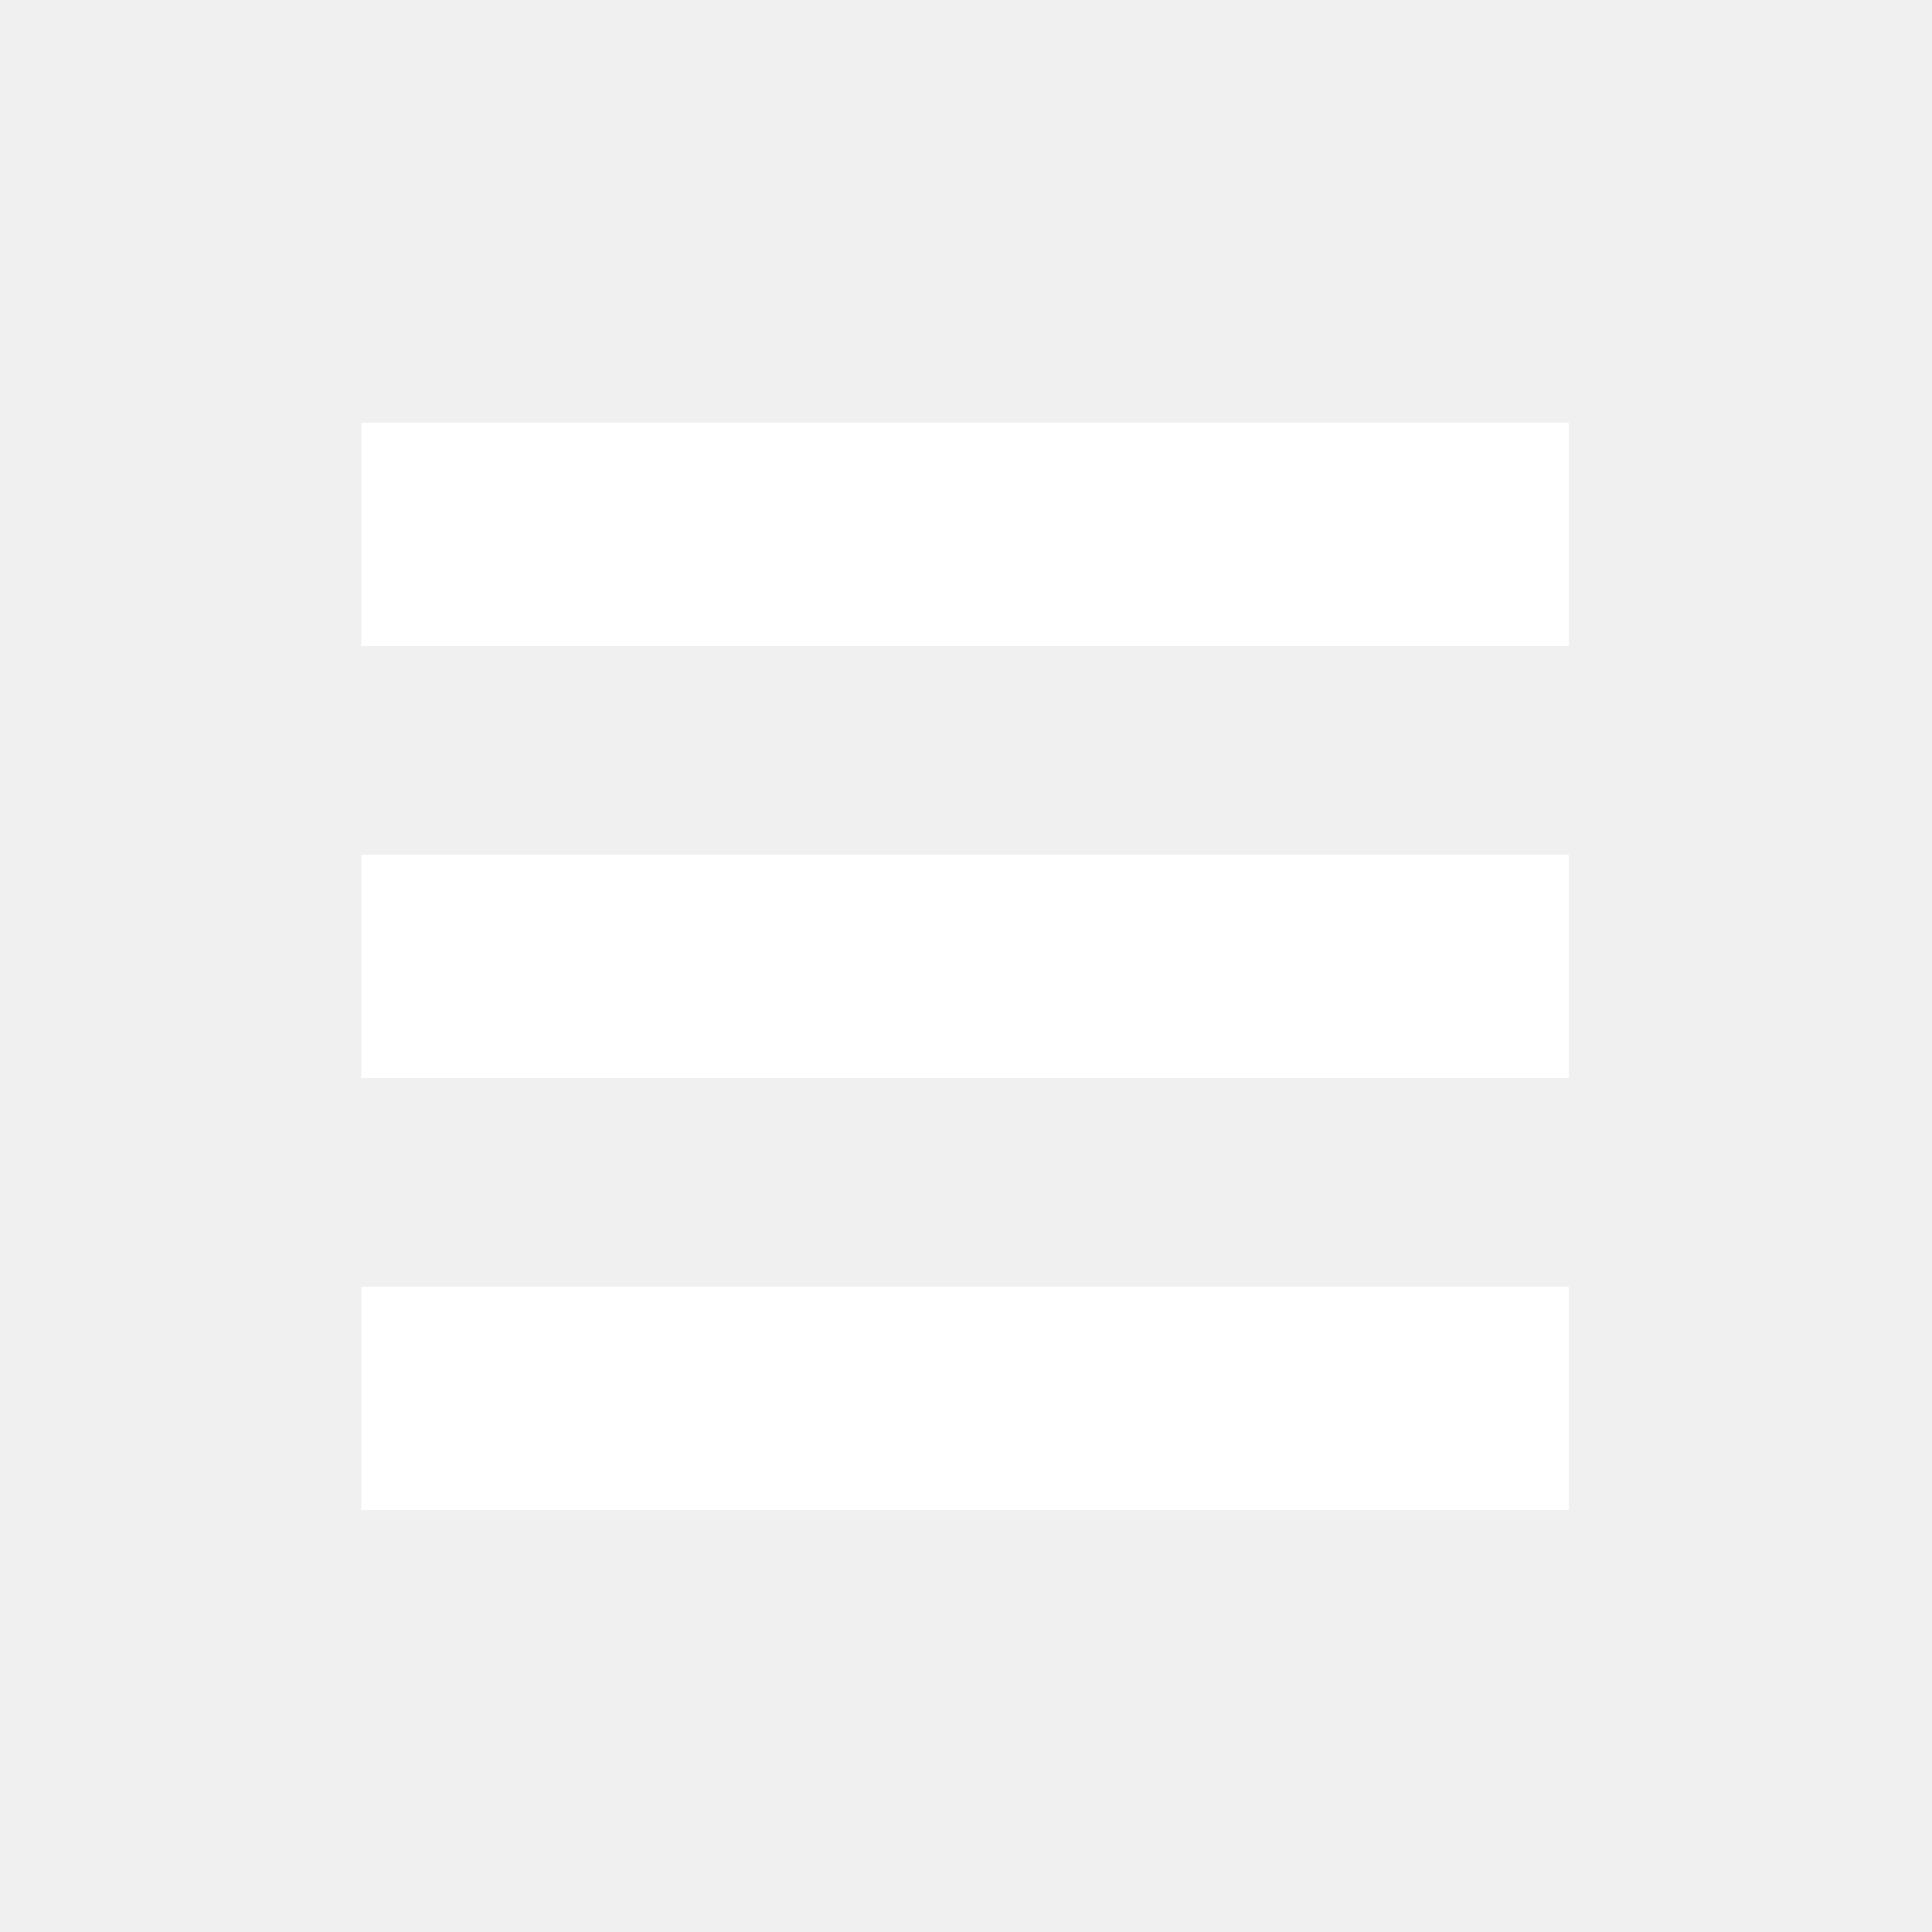
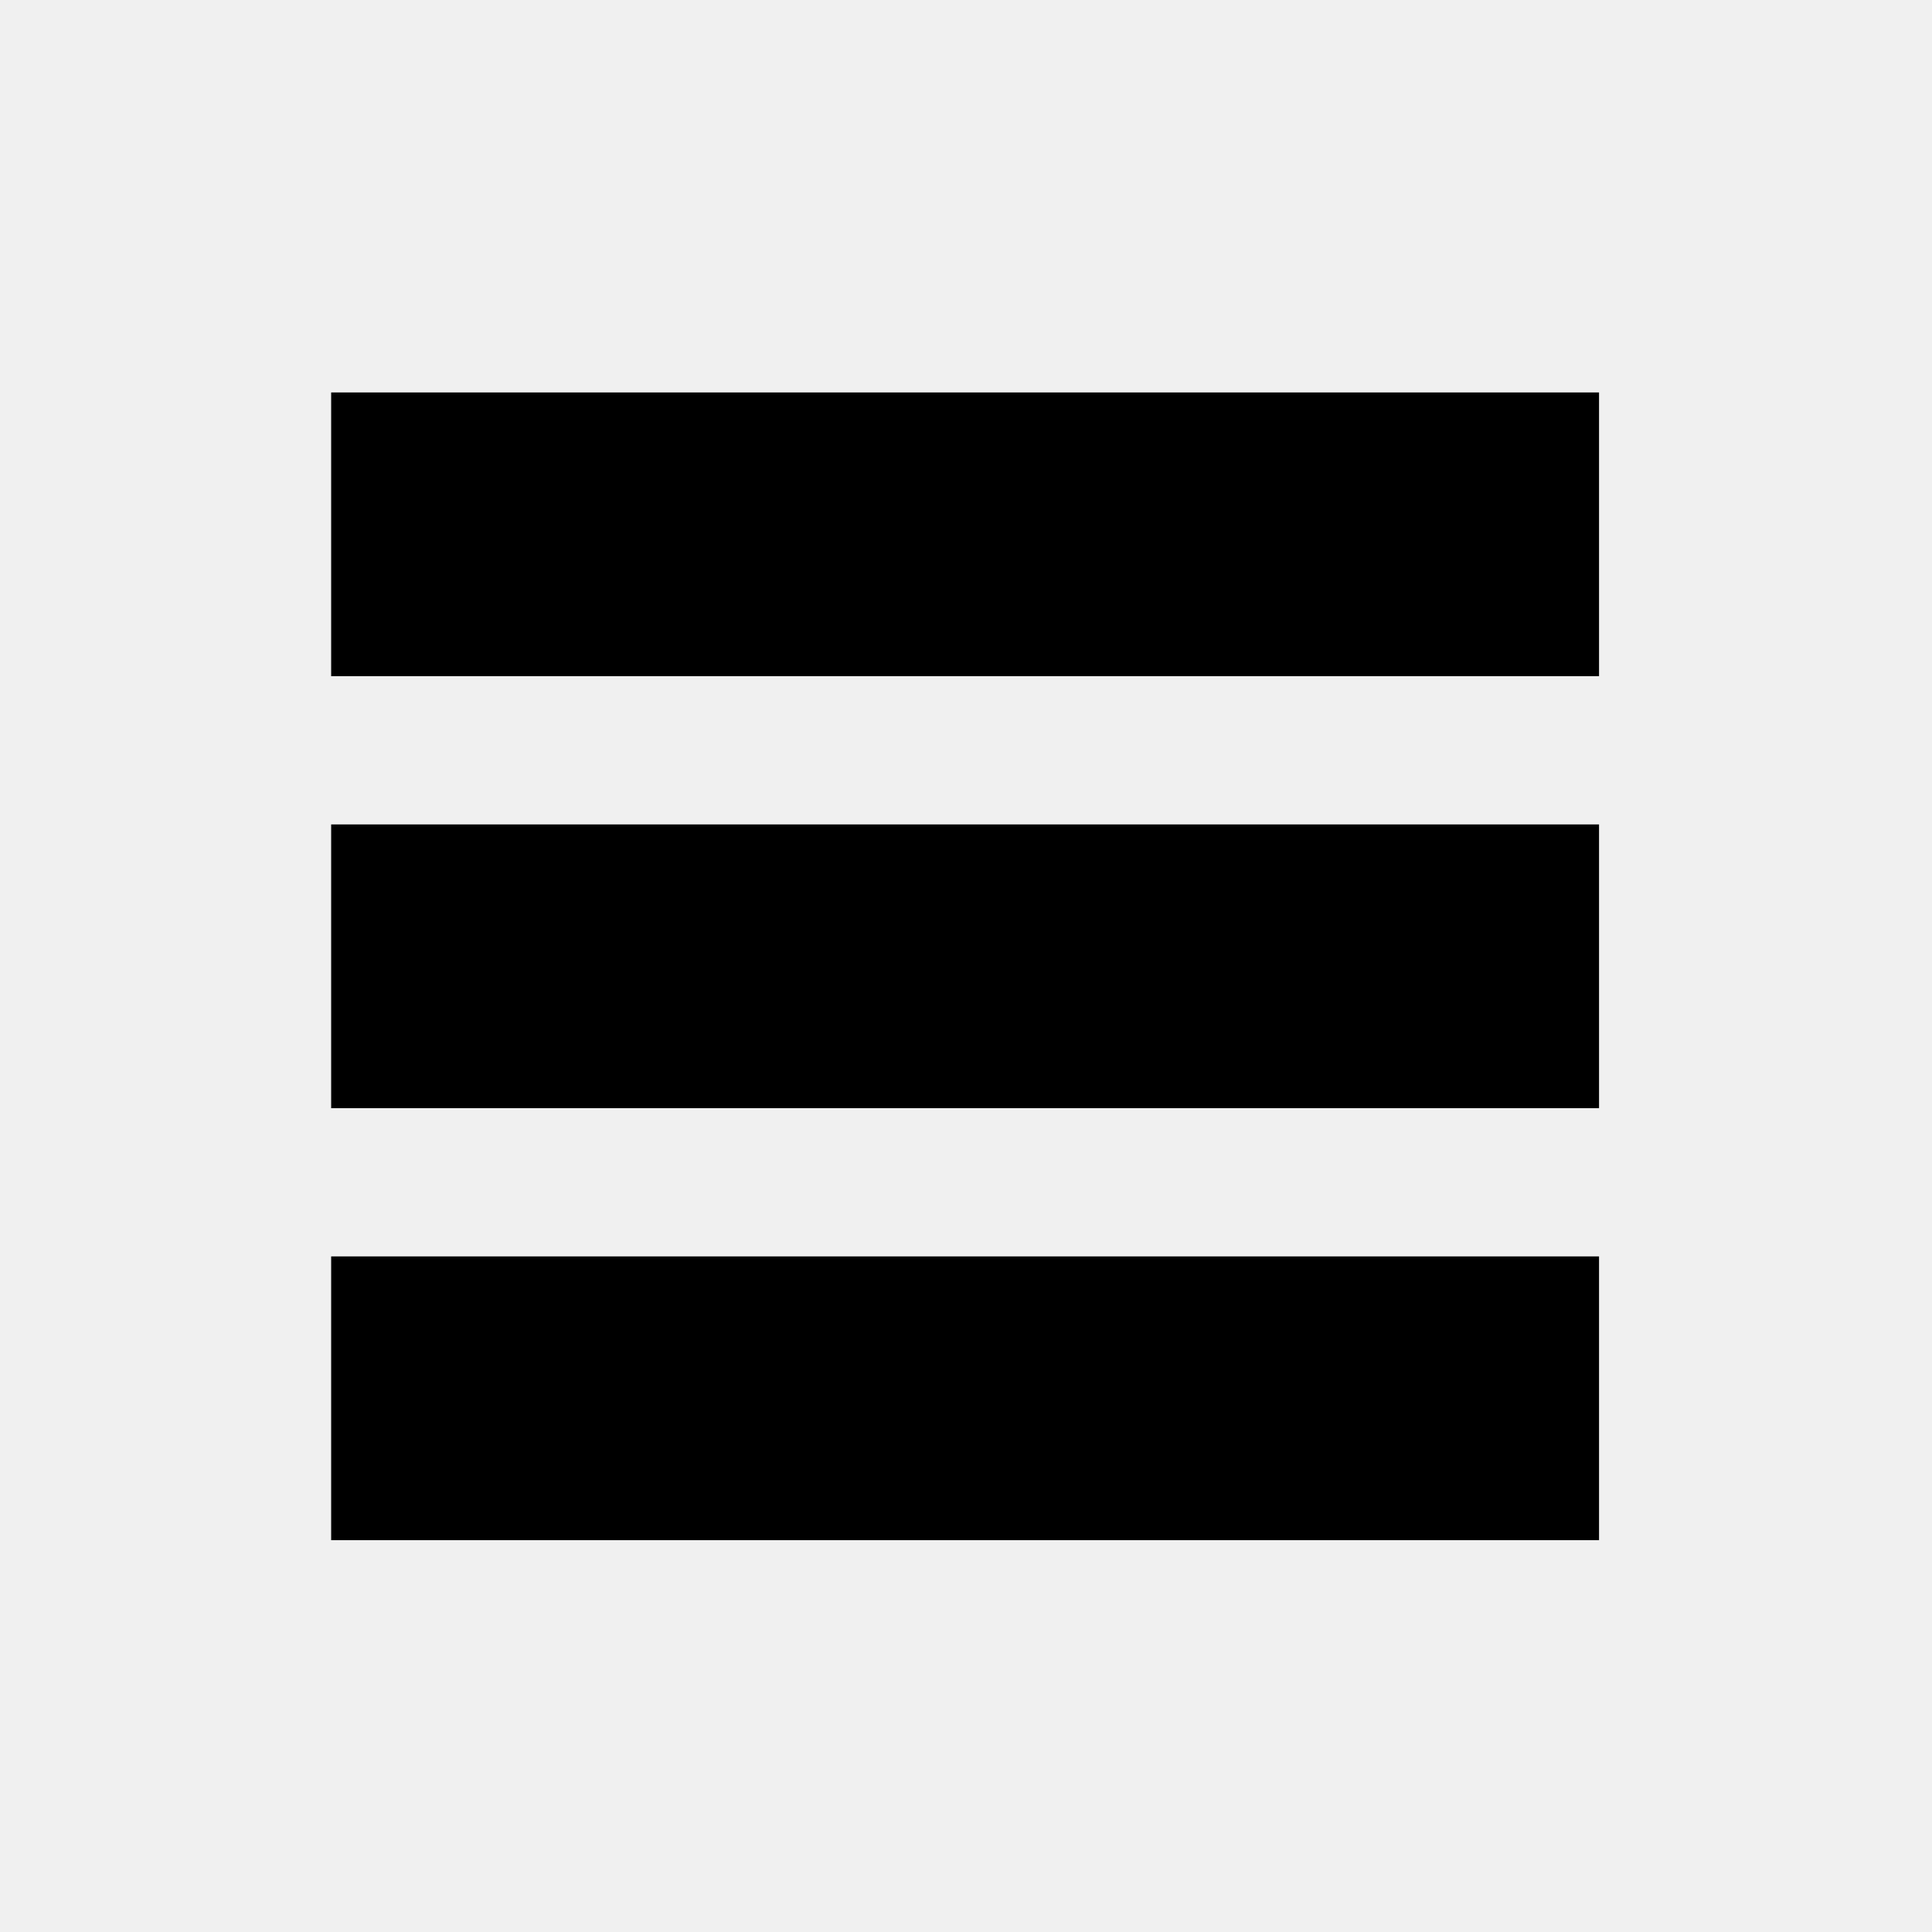
<svg xmlns="http://www.w3.org/2000/svg" width="32" height="32" viewBox="0 0 32 32">
-   <defs>
-     <style>
-       .cls-1 {
-         fill: #fff;
-         fill-rule: evenodd;
-       }
-     </style>
-   </defs>
-   <path id="_" data-name="|||" class="cls-1" d="M957.985,15v3.7h20V15h-20Zm0,7.155v3.7h20v-3.7h-20Zm0,7.155v3.7h20v-3.7h-20Z" transform="translate(-952 -8)" />
+   <path id="_" data-name="|||" fill="currentColor" stroke="currentColor" d="M957.985,15v3.7h20V15h-20Zm0,7.155v3.7h20v-3.7h-20Zm0,7.155v3.7h20v-3.7h-20Z" transform="translate(-952 -8)" />
</svg>
